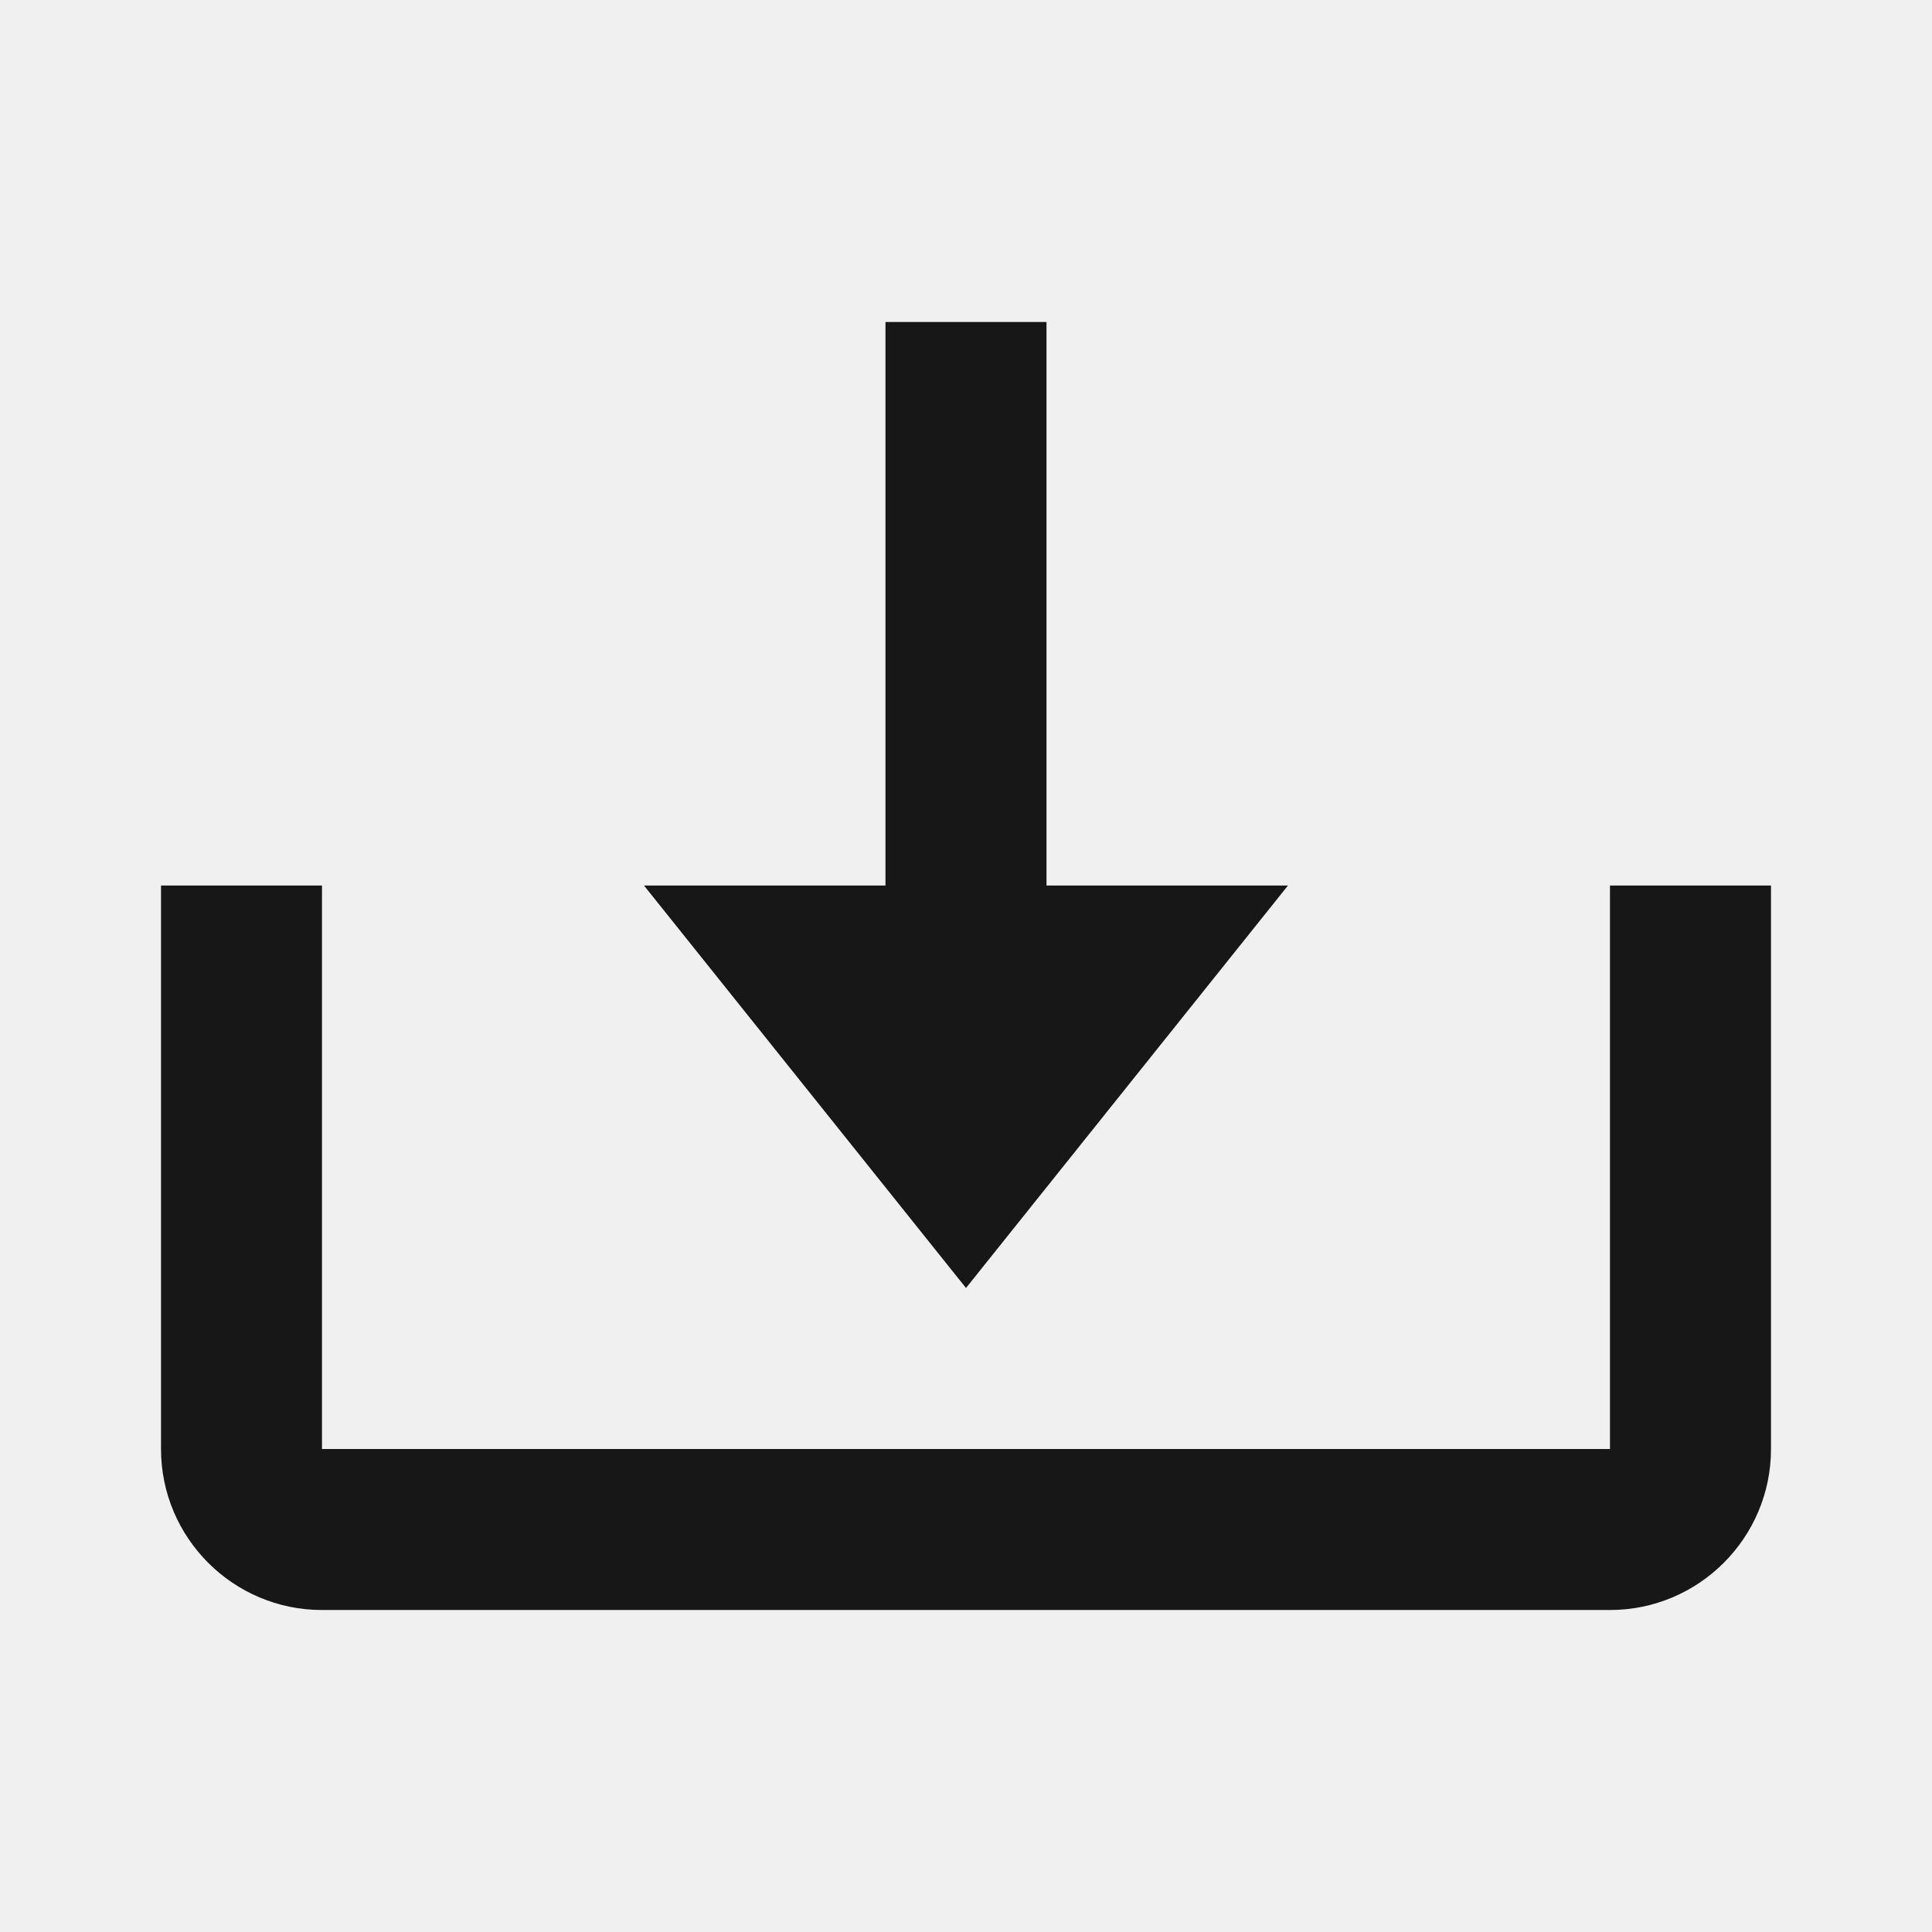
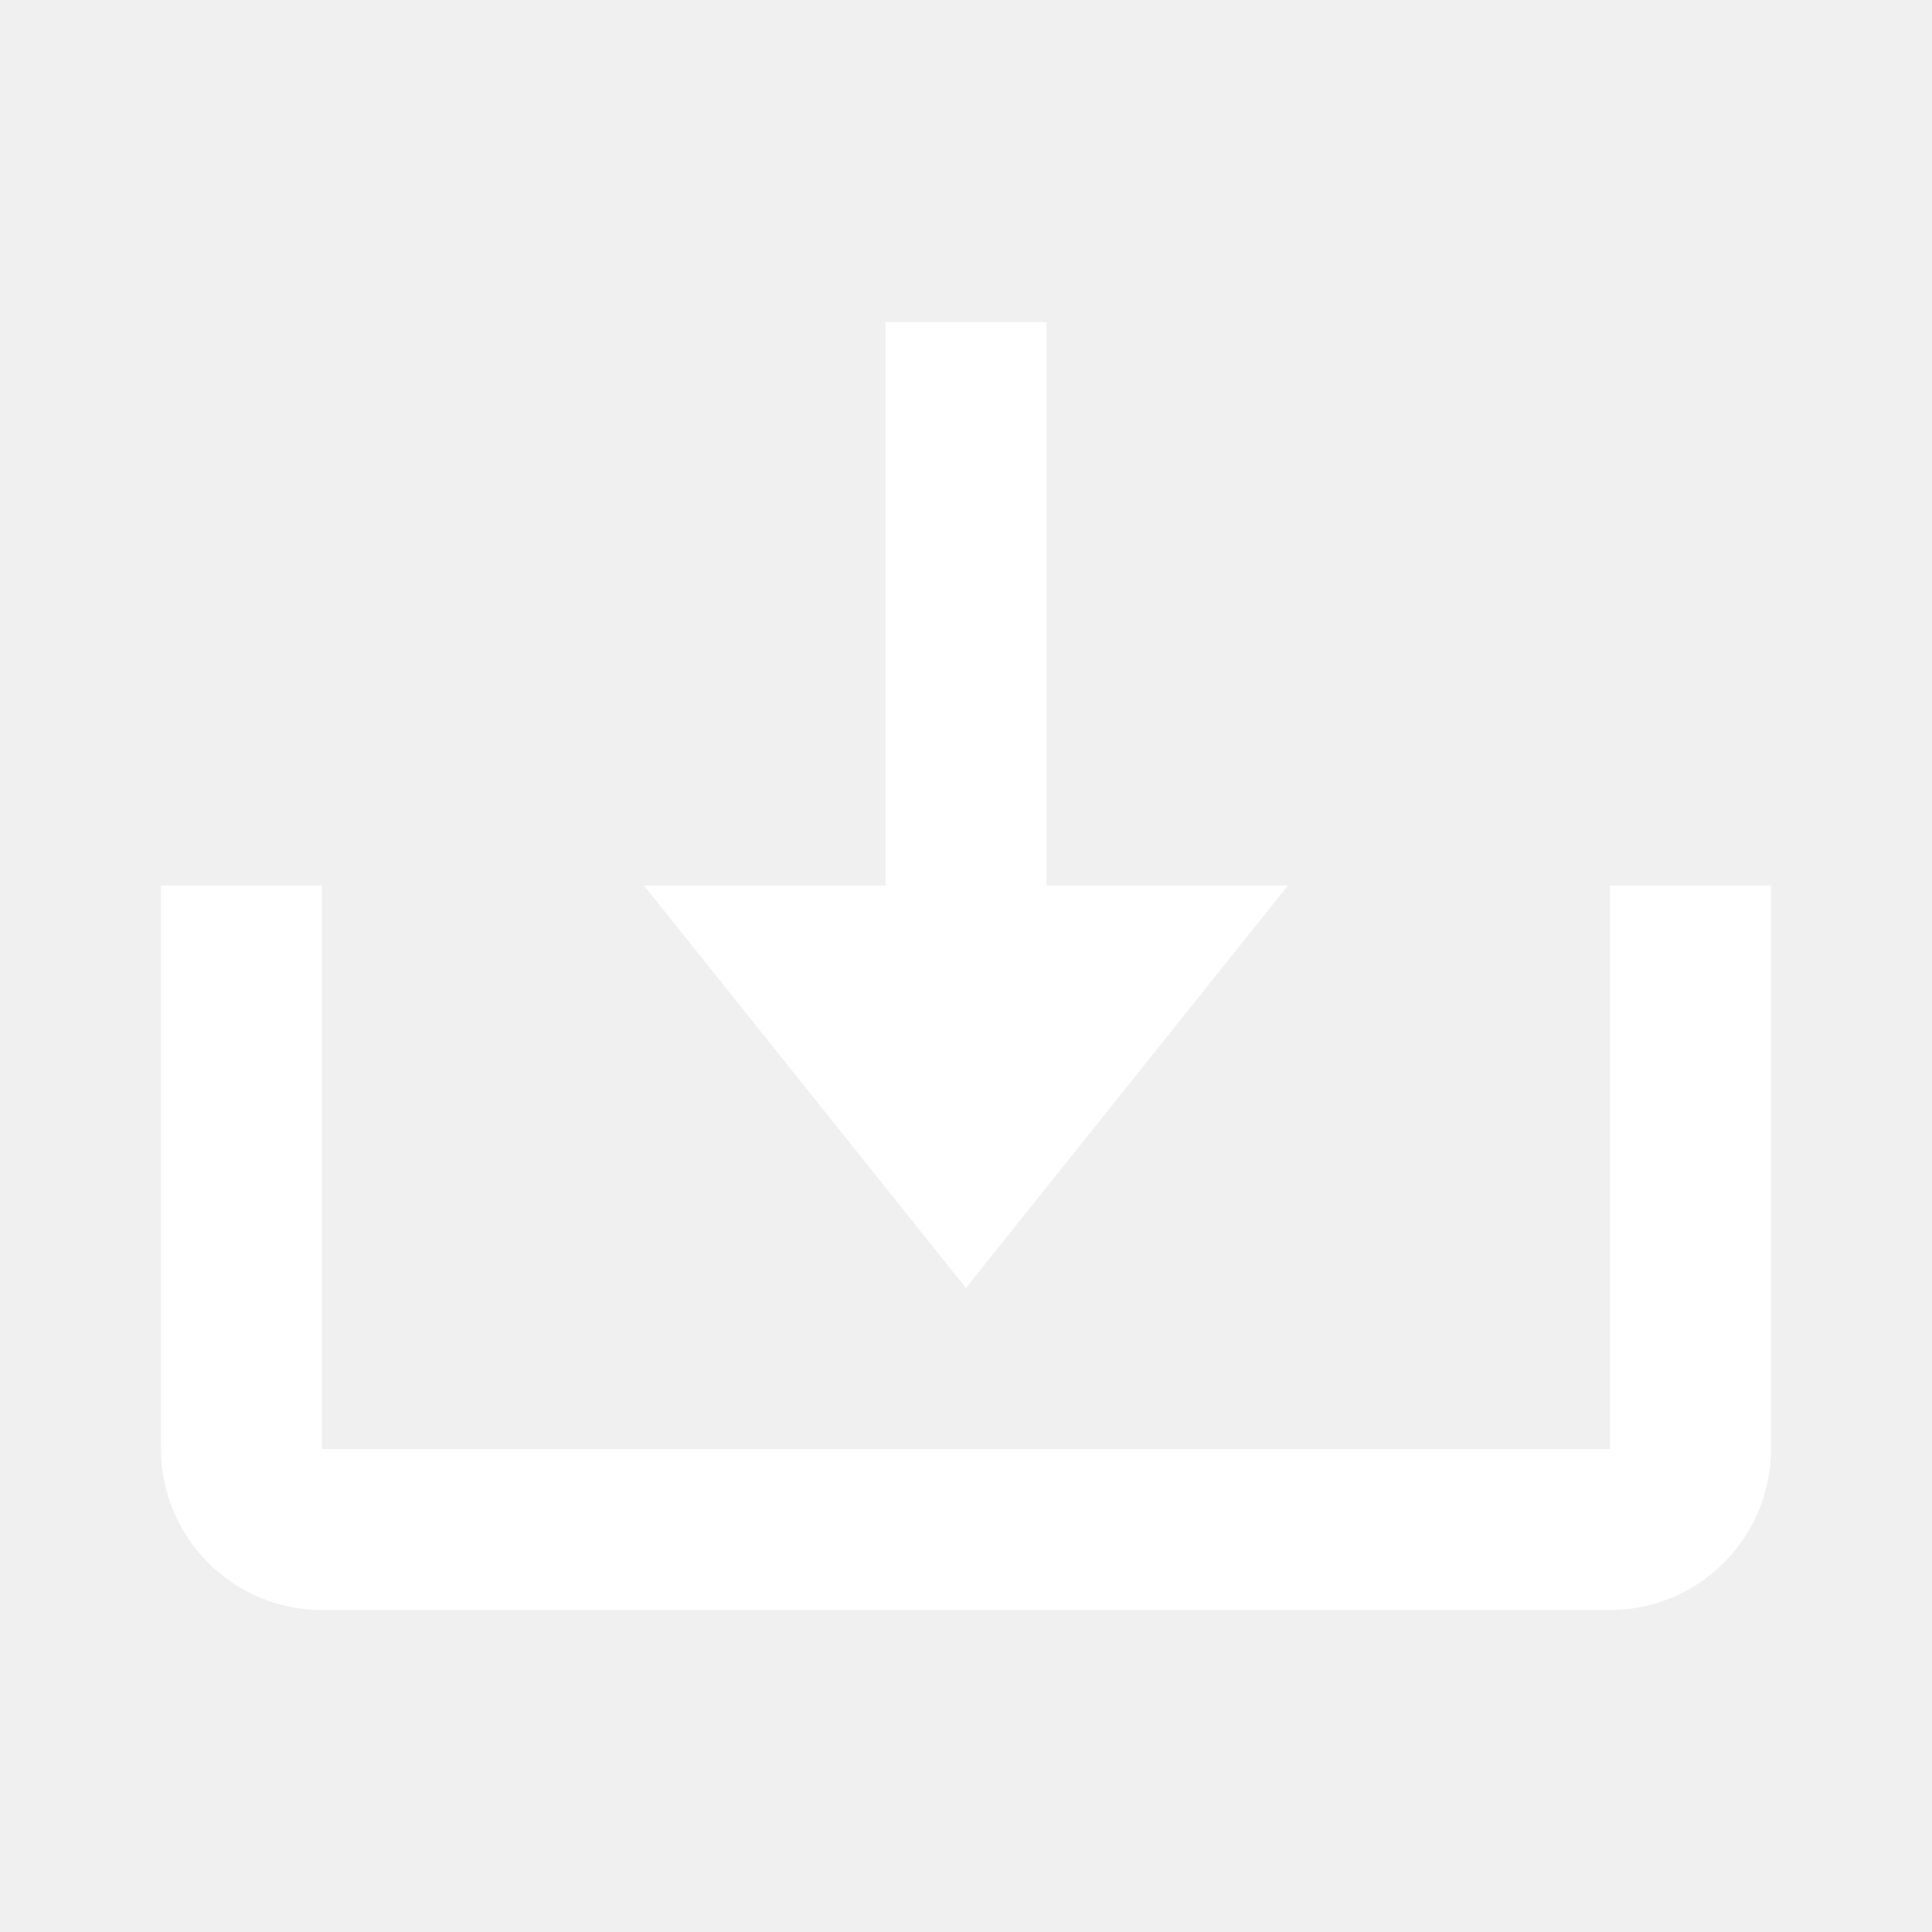
<svg xmlns="http://www.w3.org/2000/svg" width="53" height="53" viewBox="0 0 53 53" fill="none">
-   <path d="M26.5 35.333L35.333 24.292H28.708V8.833H24.291V24.292H17.666L26.5 35.333Z" fill="#171717" />
-   <path d="M44.166 39.75H8.833V24.292H4.417V39.75C4.417 42.186 6.397 44.167 8.833 44.167H44.166C46.602 44.167 48.583 42.186 48.583 39.75V24.292H44.166V39.75Z" fill="#171717" />
+   <path d="M26.5 35.333L35.333 24.292H28.708V8.833H24.291V24.292H17.666L26.5 35.333Z" fill="white" />
+   <path d="M44.166 39.75H8.833V24.292H4.417V39.75C4.417 42.186 6.397 44.167 8.833 44.167H44.166C46.602 44.167 48.583 42.186 48.583 39.75V24.292H44.166V39.75Z" fill="white" />
</svg>
